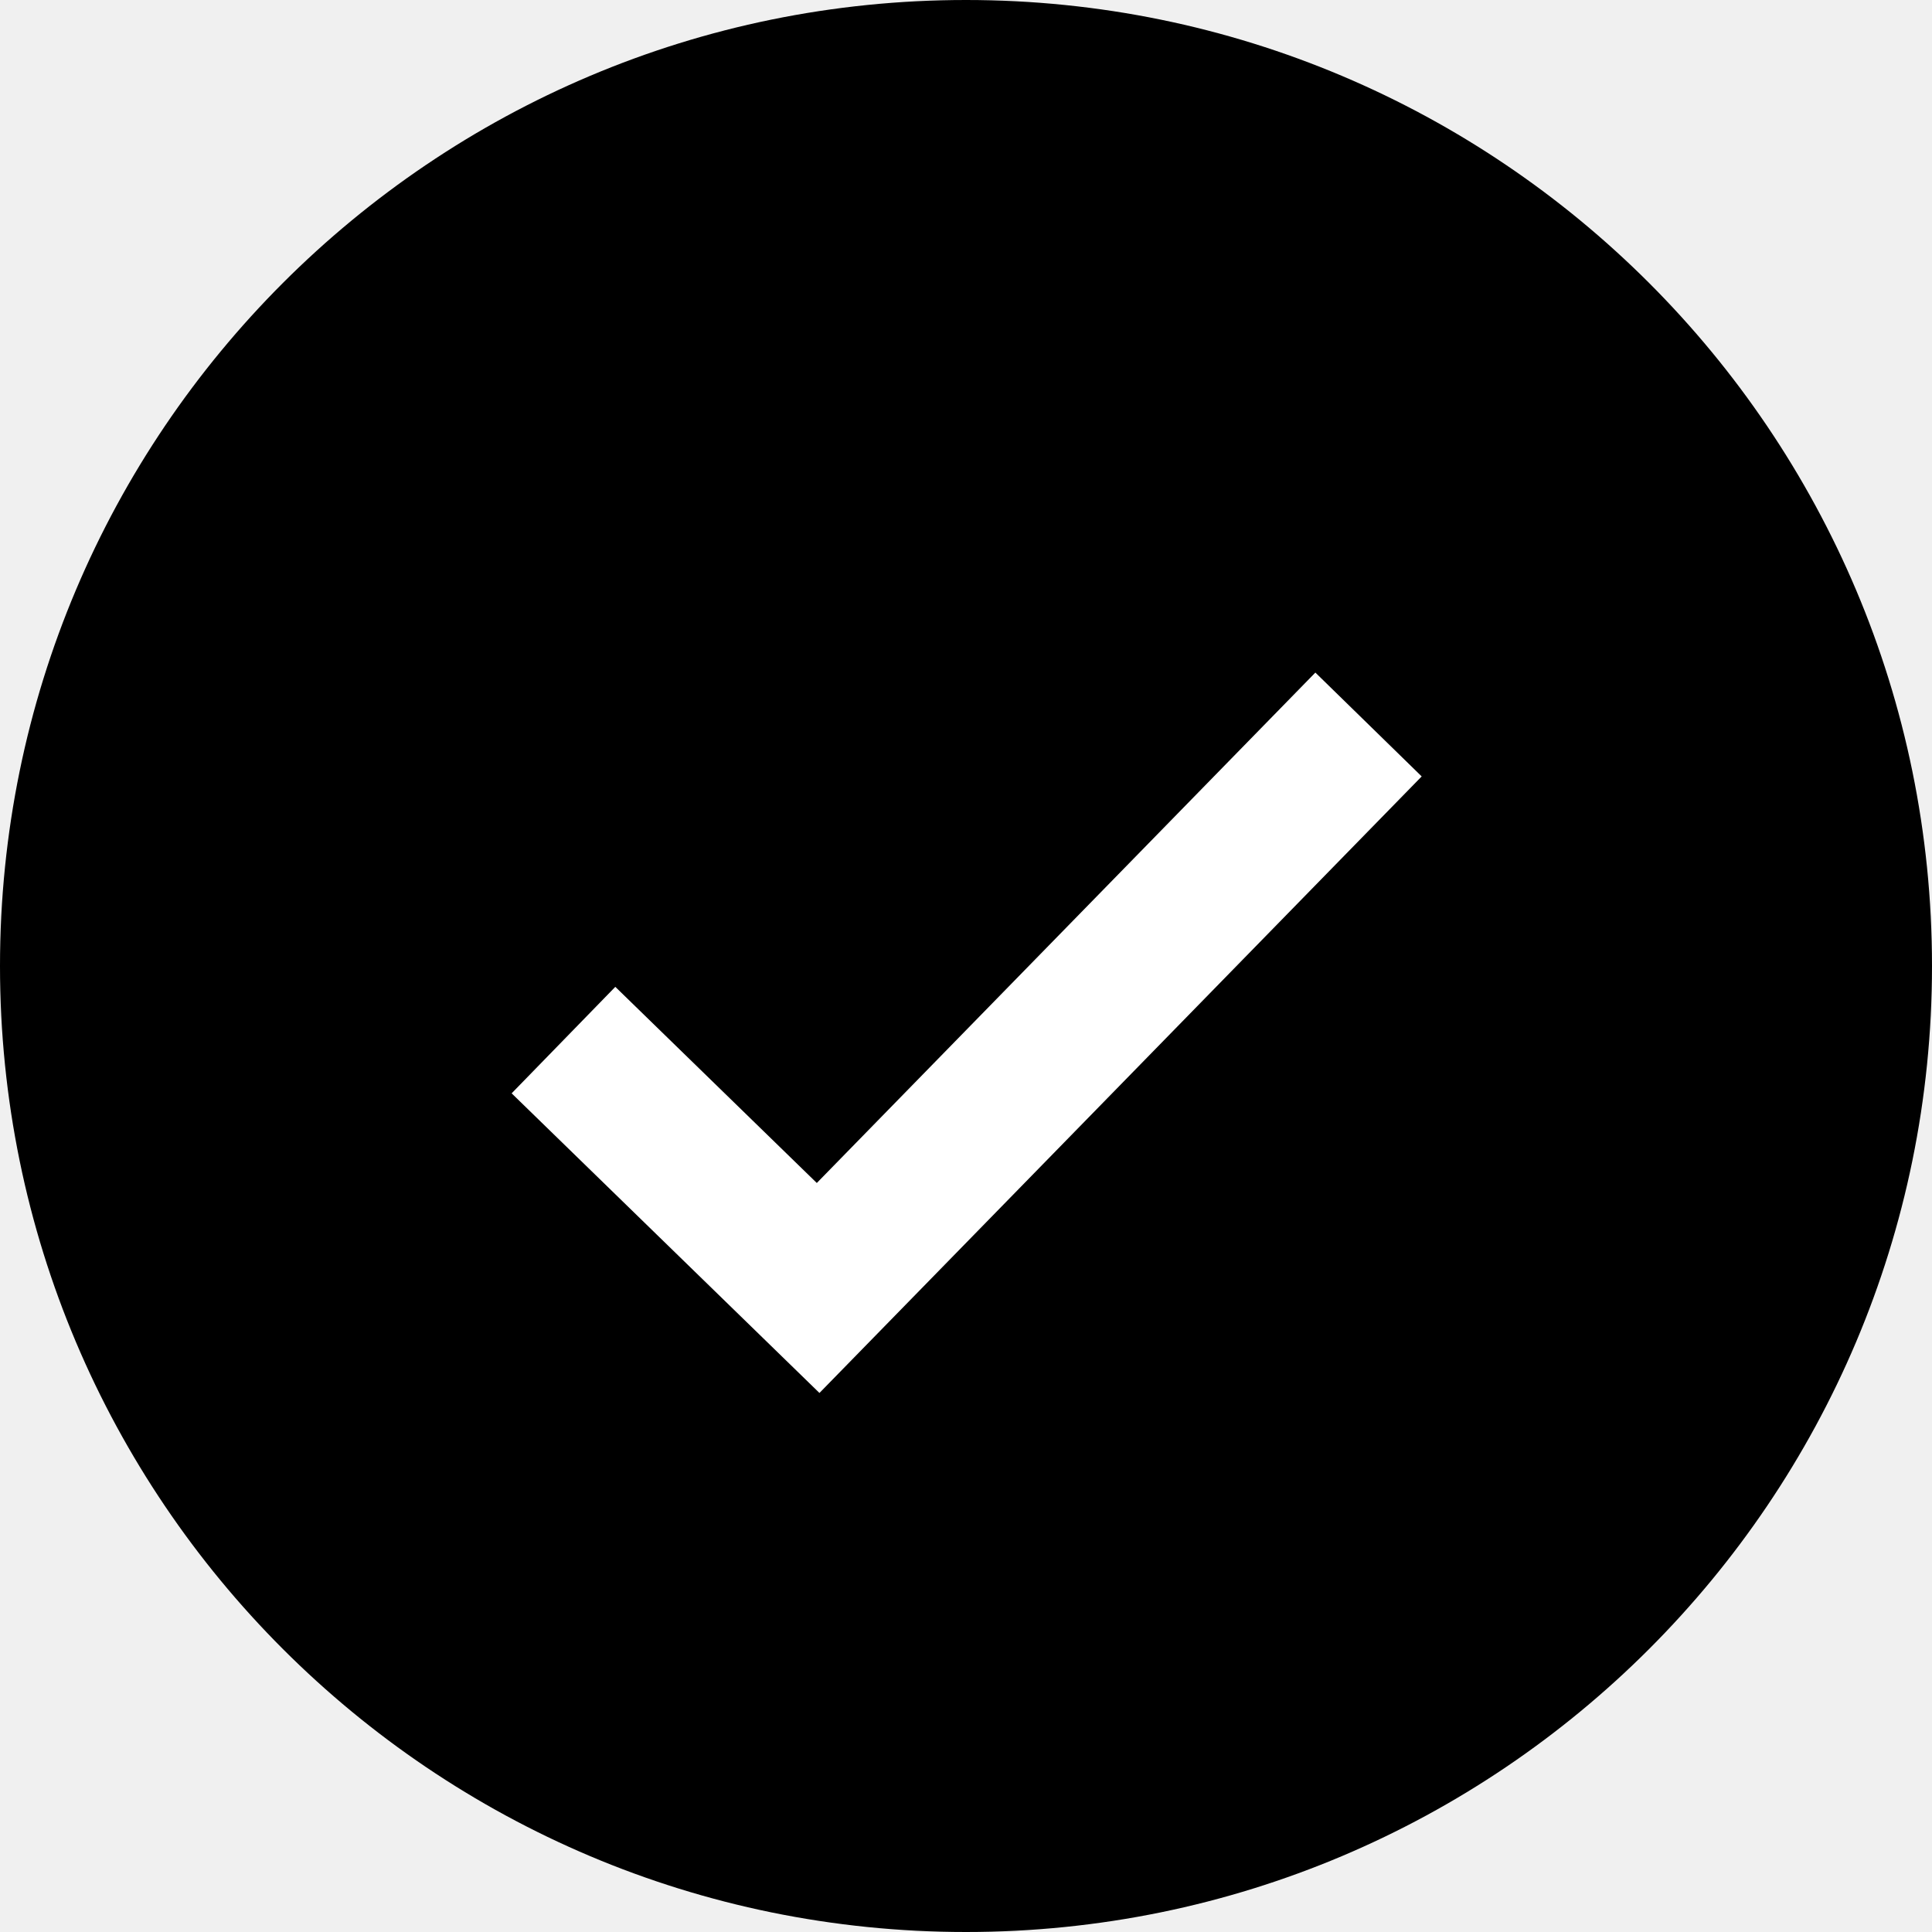
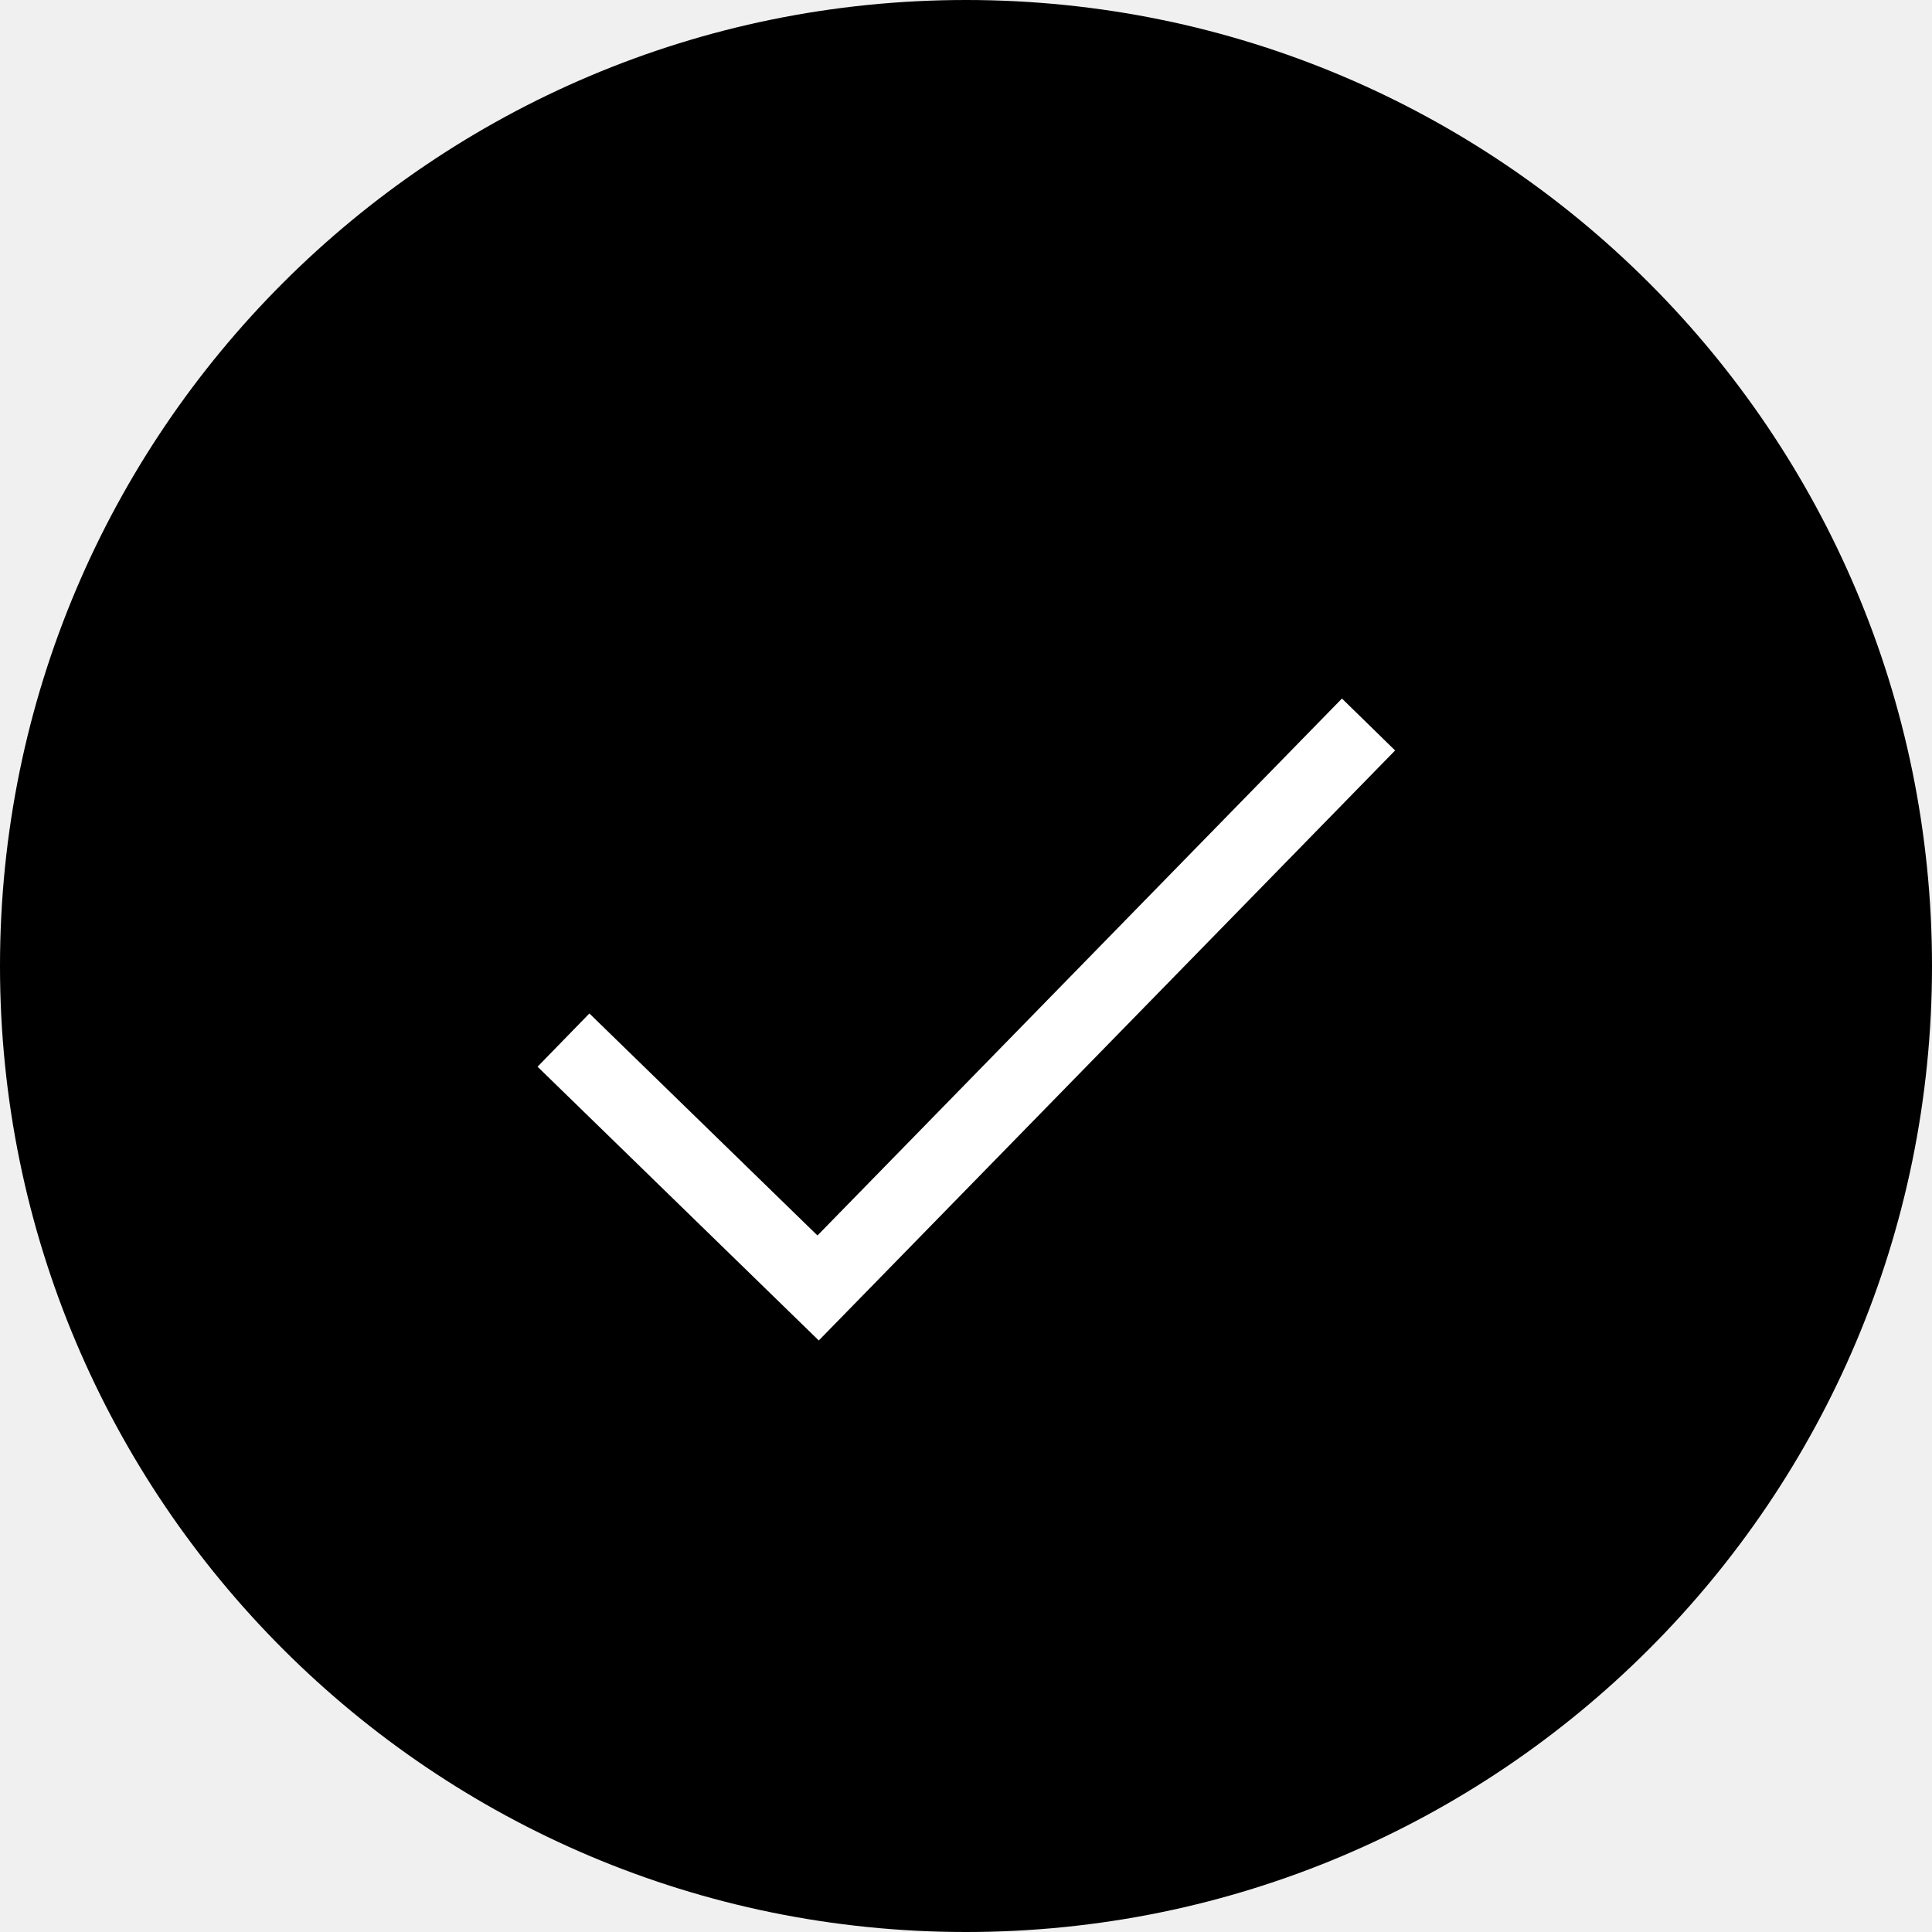
<svg xmlns="http://www.w3.org/2000/svg" width="26" height="26" viewBox="0 0 26 26" fill="none">
  <circle cx="13" cy="13" r="13" fill="black" />
-   <path d="M7.583 13.997L11.01 17.333L18.417 9.75" stroke="white" stroke-width="2" />
+   <path d="M7.583 13.997L11.01 17.333L18.417 9.75" stroke="white" strokeWidth="2" />
</svg>
